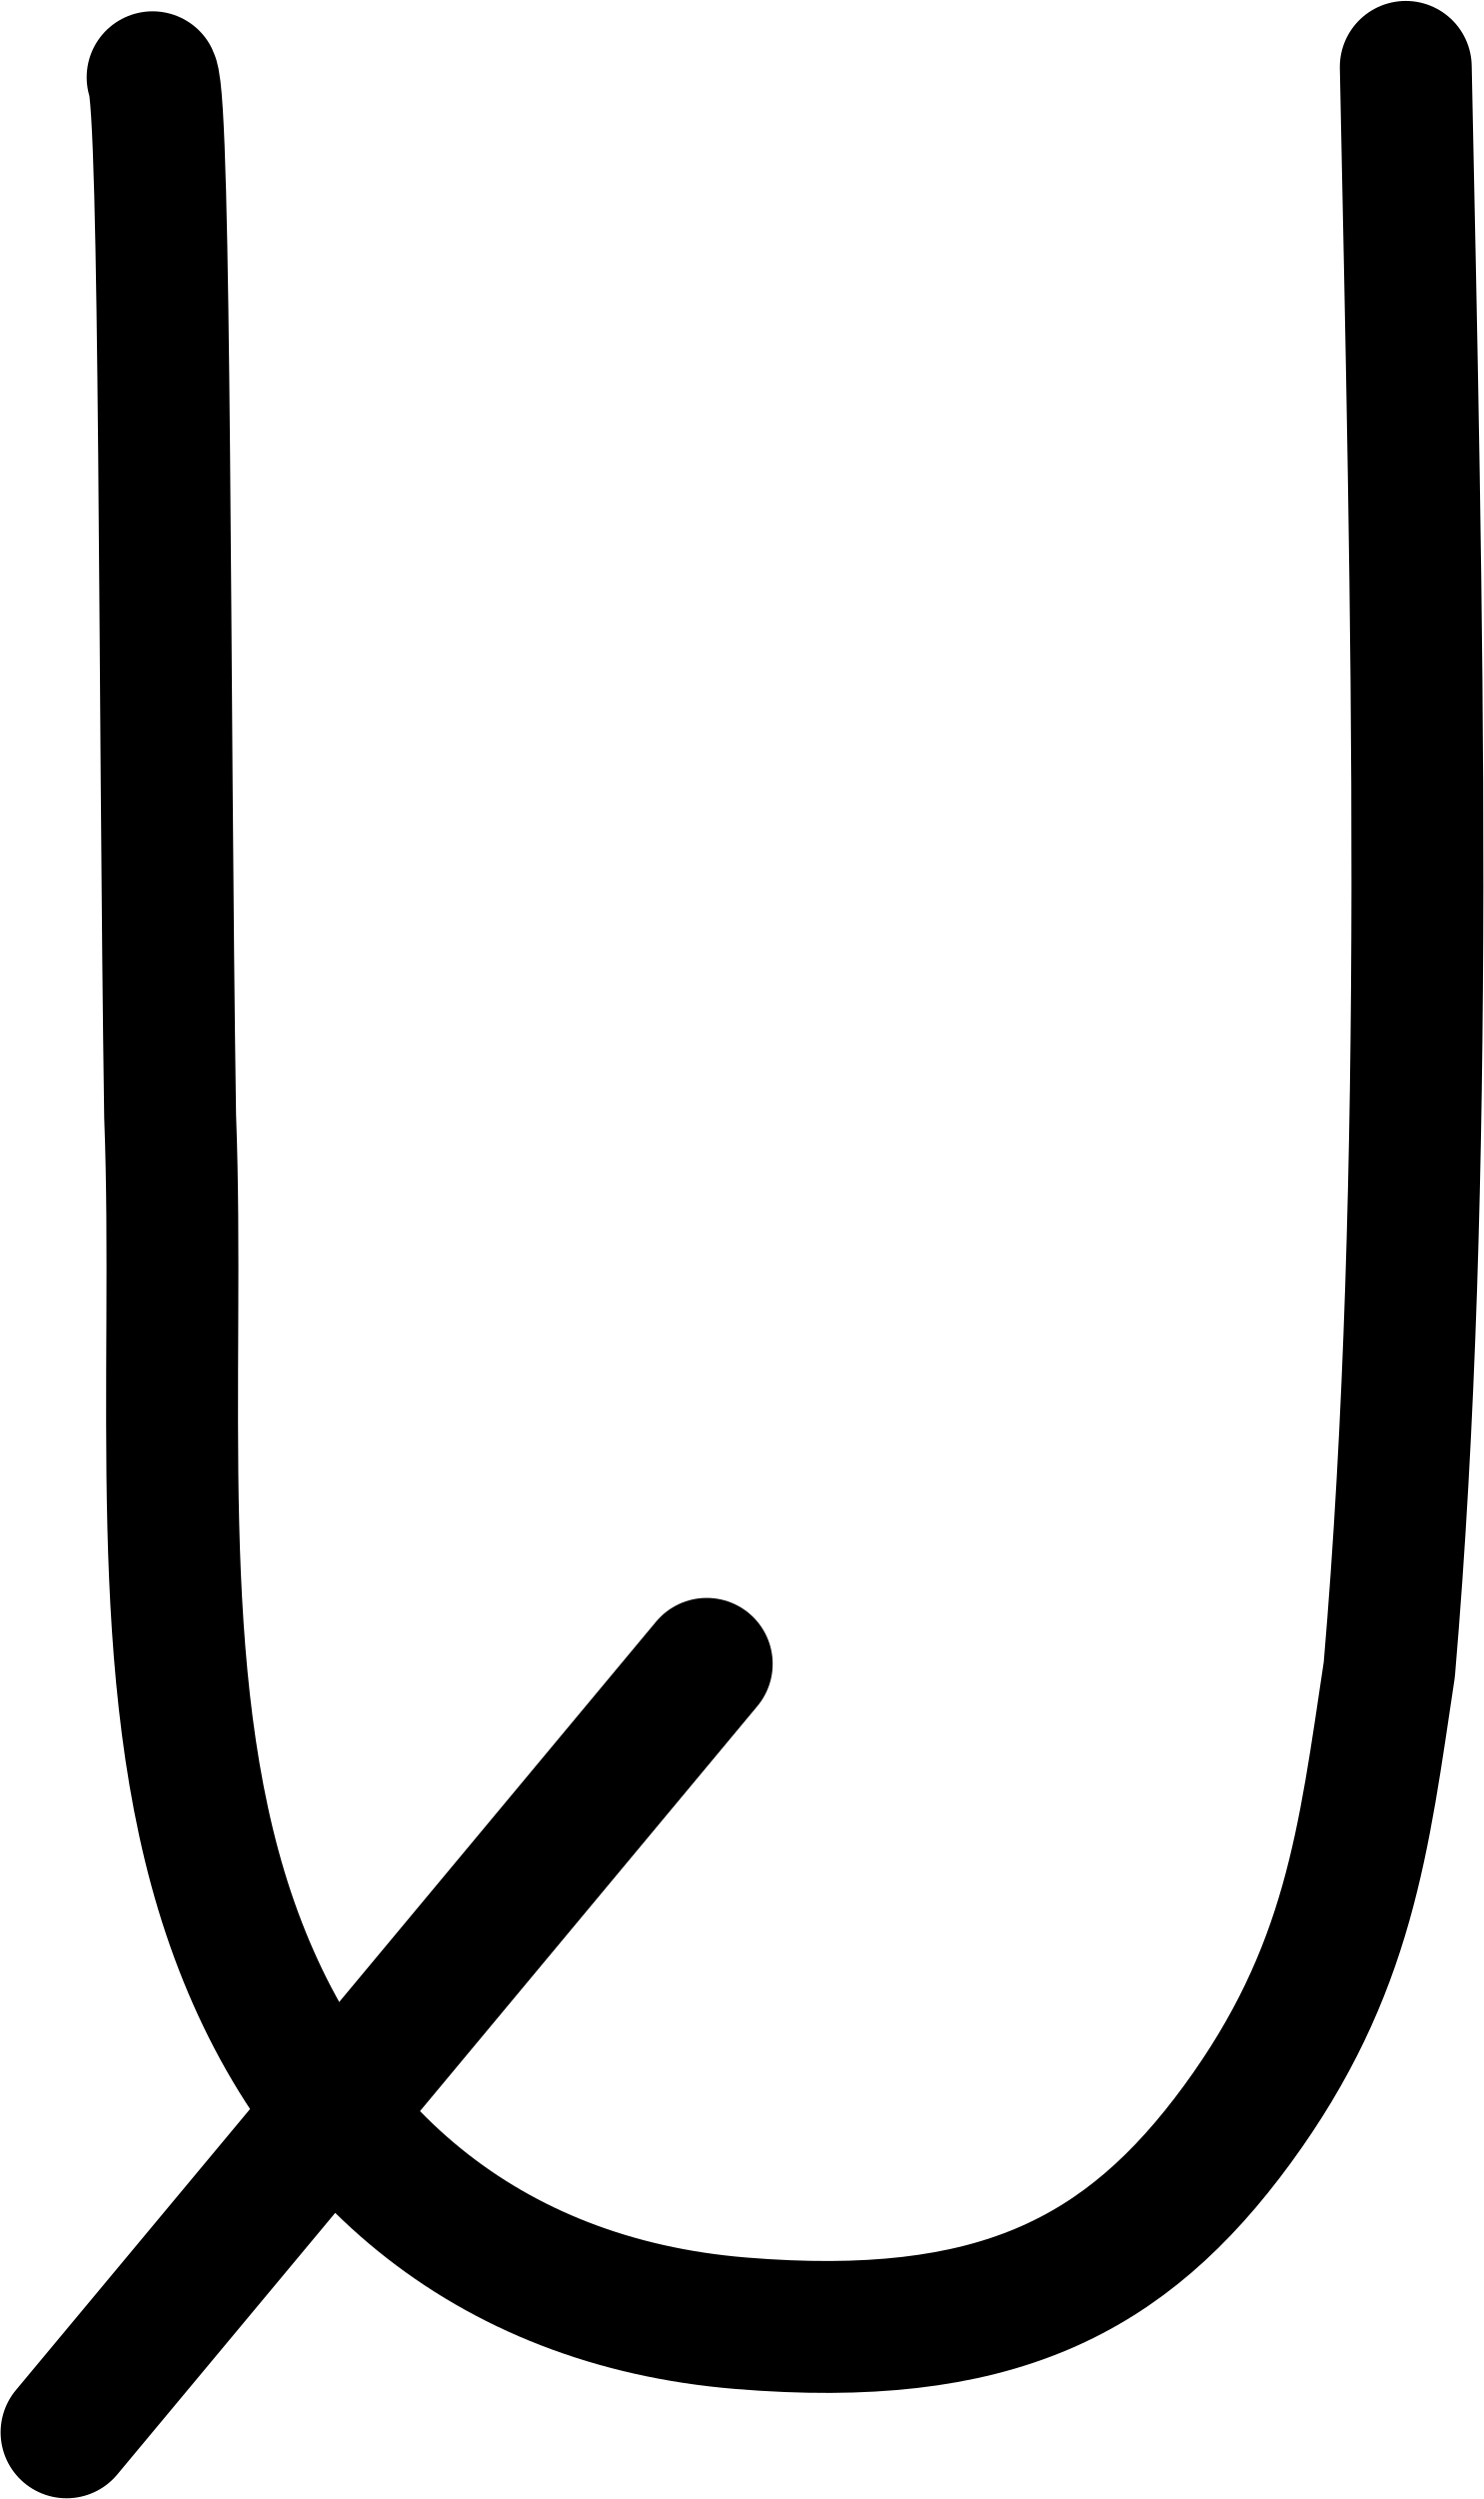
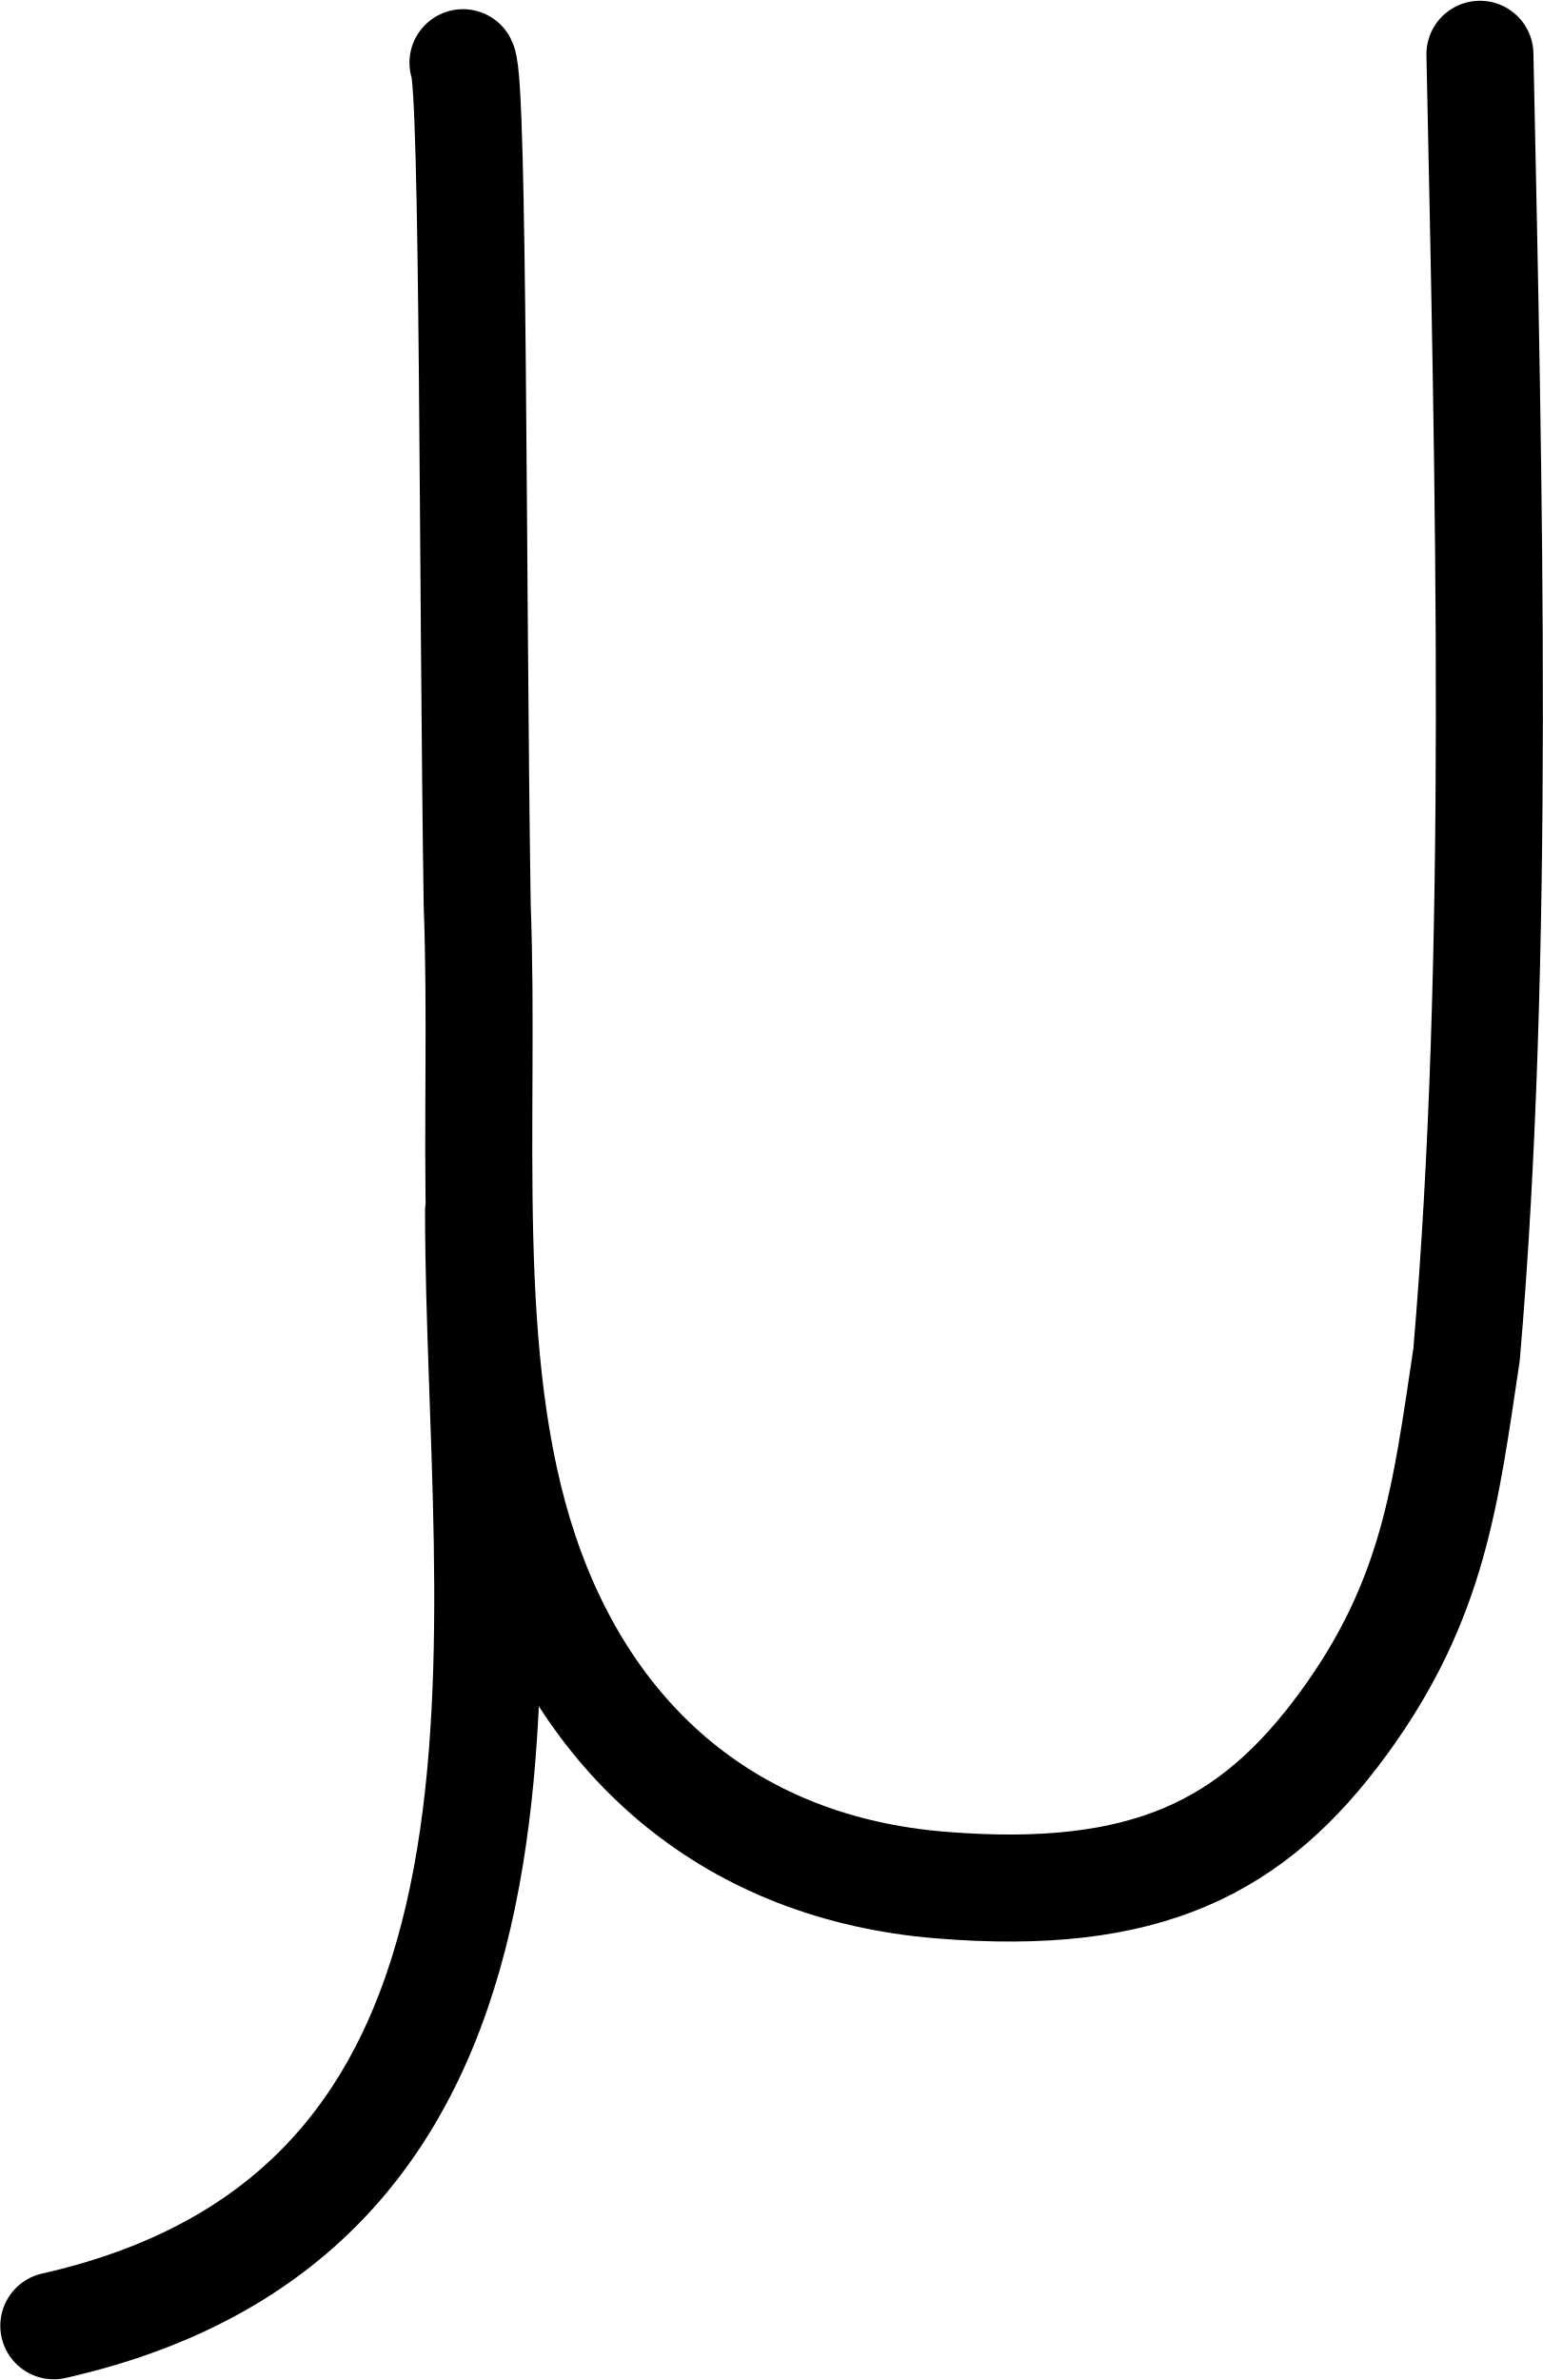
- <svg xmlns="http://www.w3.org/2000/svg" version="1.1" id="svg2" height="757.756" width="449.931">
+ <svg xmlns="http://www.w3.org/2000/svg" version="1.1" id="svg2" height="889.443" width="576.689">
  <defs id="defs8" />
-   <path id="path4924-5" d="M 20.183,737.537 214.357,504.529" style="fill:none;fill-rule:evenodd;stroke:#000000;stroke-width:40;stroke-linecap:round;stroke-linejoin:round;stroke-miterlimit:4;stroke-dasharray:none;stroke-opacity:1" />
-   <path id="path4" d="m 426.383,20.285 c 3.386,162.546 7.69,338.223 -4.999,485.964 -7.825,51.972 -12.089,91.413 -46.036,137.834 -33.946,46.421 -73.687,66.713 -150.702,60.377 C 147.632,698.122 93.523,652.339 69.339,580.206 45.155,508.072 54.681,419.063 51.599,338.428 49.736,213.555 50.369,31.878 46.283,23.435" style="fill:none;stroke:#000000;stroke-width:40;stroke-linecap:round;stroke-linejoin:round;stroke-miterlimit:4;stroke-dasharray:none" />
+   <path id="path4" style="fill:none;stroke:#000000;stroke-width:40;stroke-linecap:round;stroke-linejoin:round;stroke-miterlimit:4;stroke-dasharray:none" d="m 553.142,20.285 c 3.386,162.546 7.69,338.223 -4.999,485.964 -7.825,51.972 -12.089,91.413 -46.036,137.834 -33.946,46.421 -73.687,66.713 -150.702,60.377 C 274.391,698.122 220.282,652.339 196.098,580.206 171.914,508.072 181.439,419.063 178.358,338.428 176.495,213.555 177.128,31.878 173.042,23.435 M 20.114,869.181 C 219.654,824.067 178.871,606.579 178.871,452.571" />
</svg>
